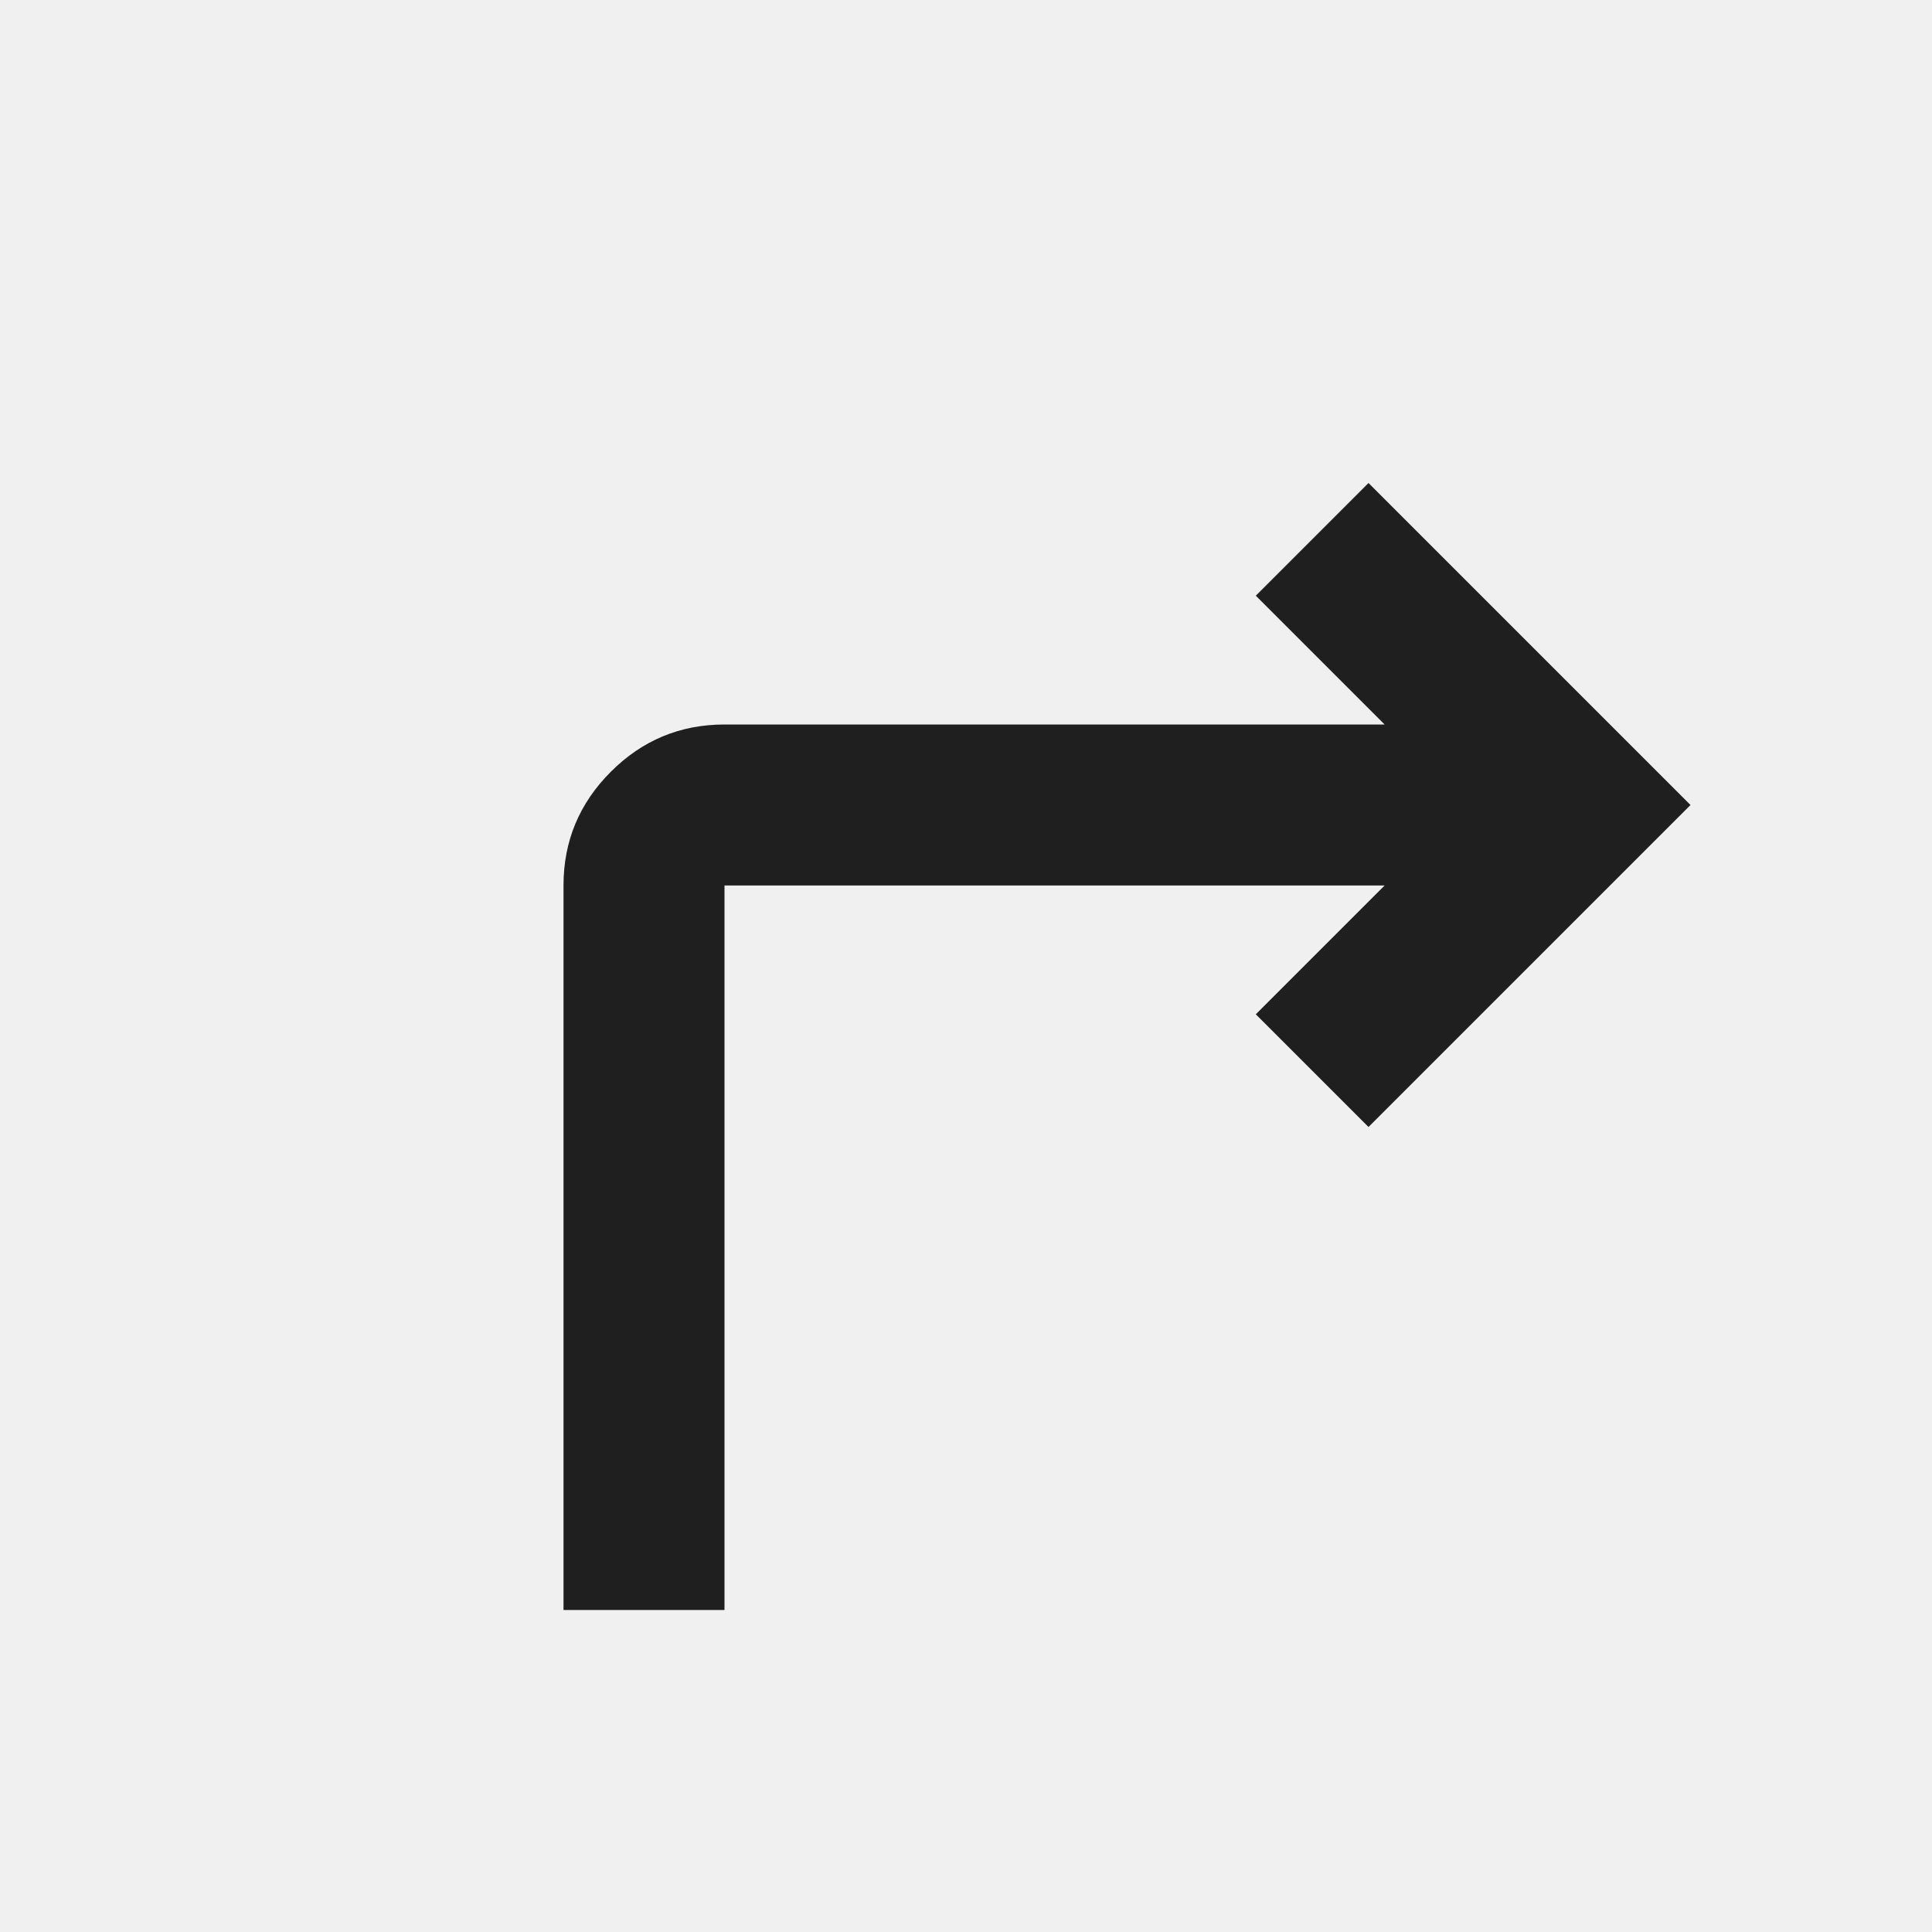
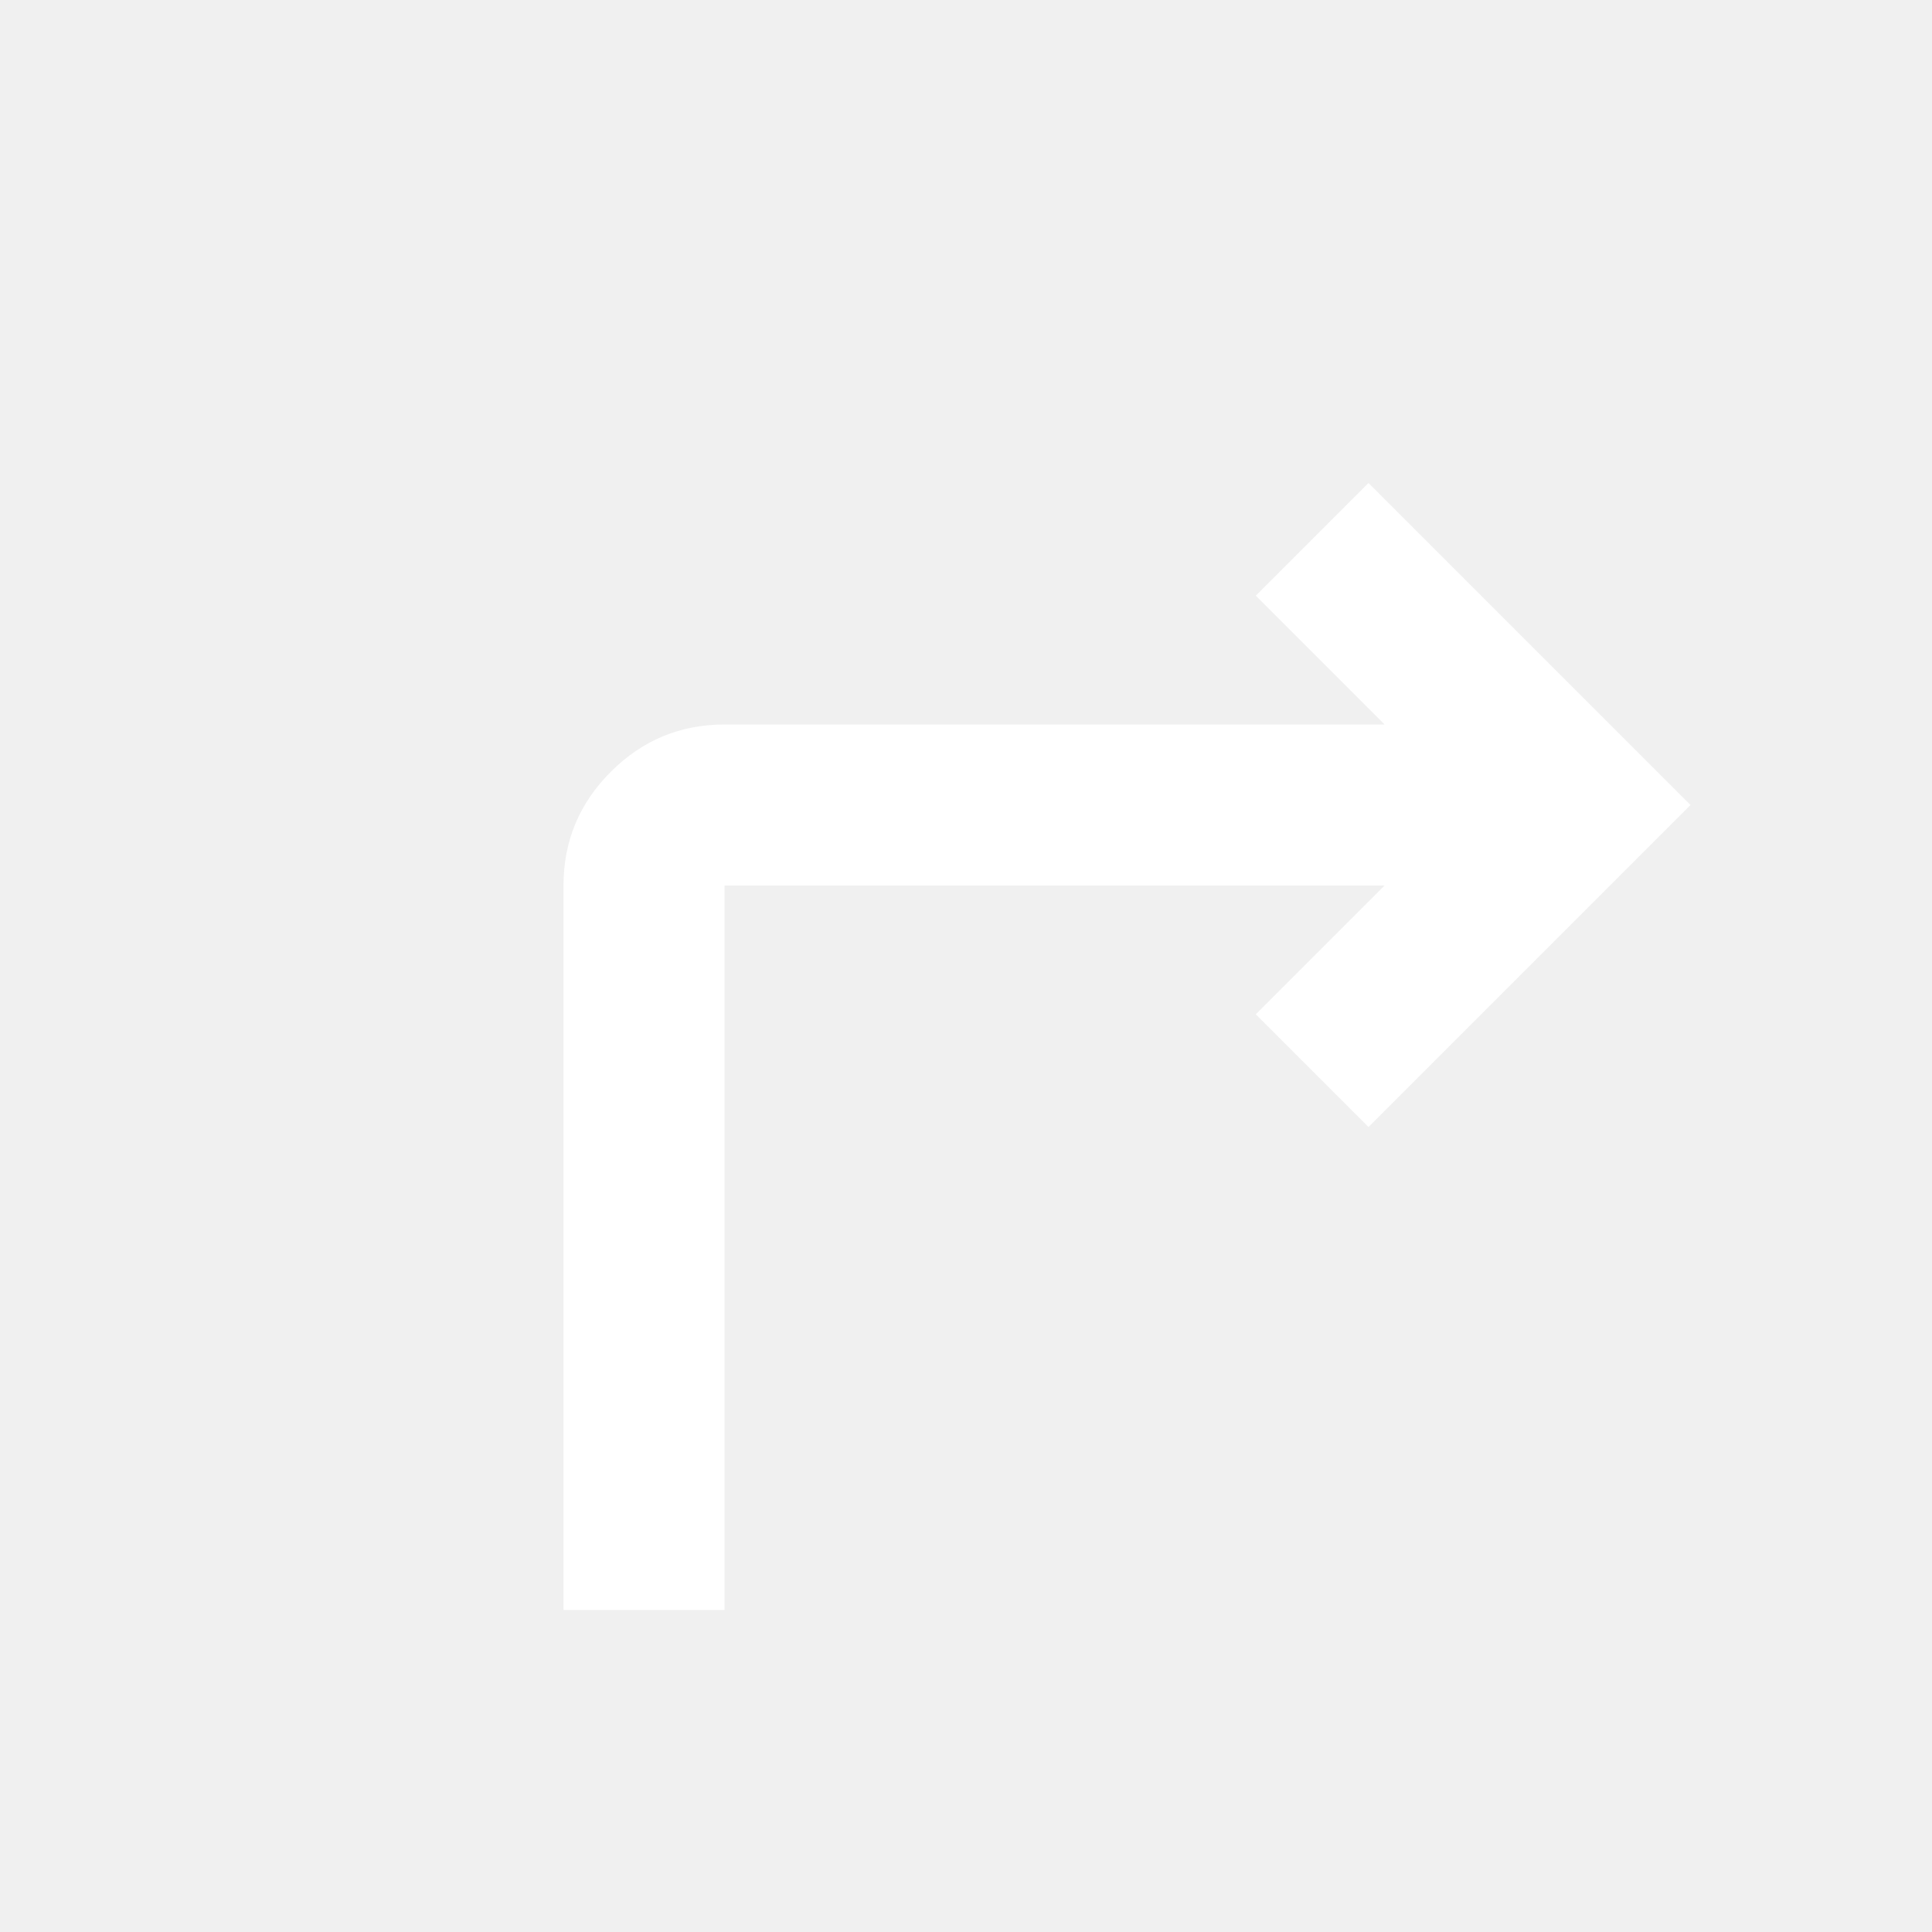
- <svg xmlns="http://www.w3.org/2000/svg" height="24px" viewBox="0 -960 960 960" width="24px" fill="#1f1f1f">
+ <svg xmlns="http://www.w3.org/2000/svg" height="24px" viewBox="0 -960 960 960" width="24px" fill="#ffffff">
  <path d="M280-160v-360q0-33 23.5-56.5T360-600h328l-64-64 56-56 160 160-160 160-56-56 64-64H360v360h-80Z" />
</svg>
